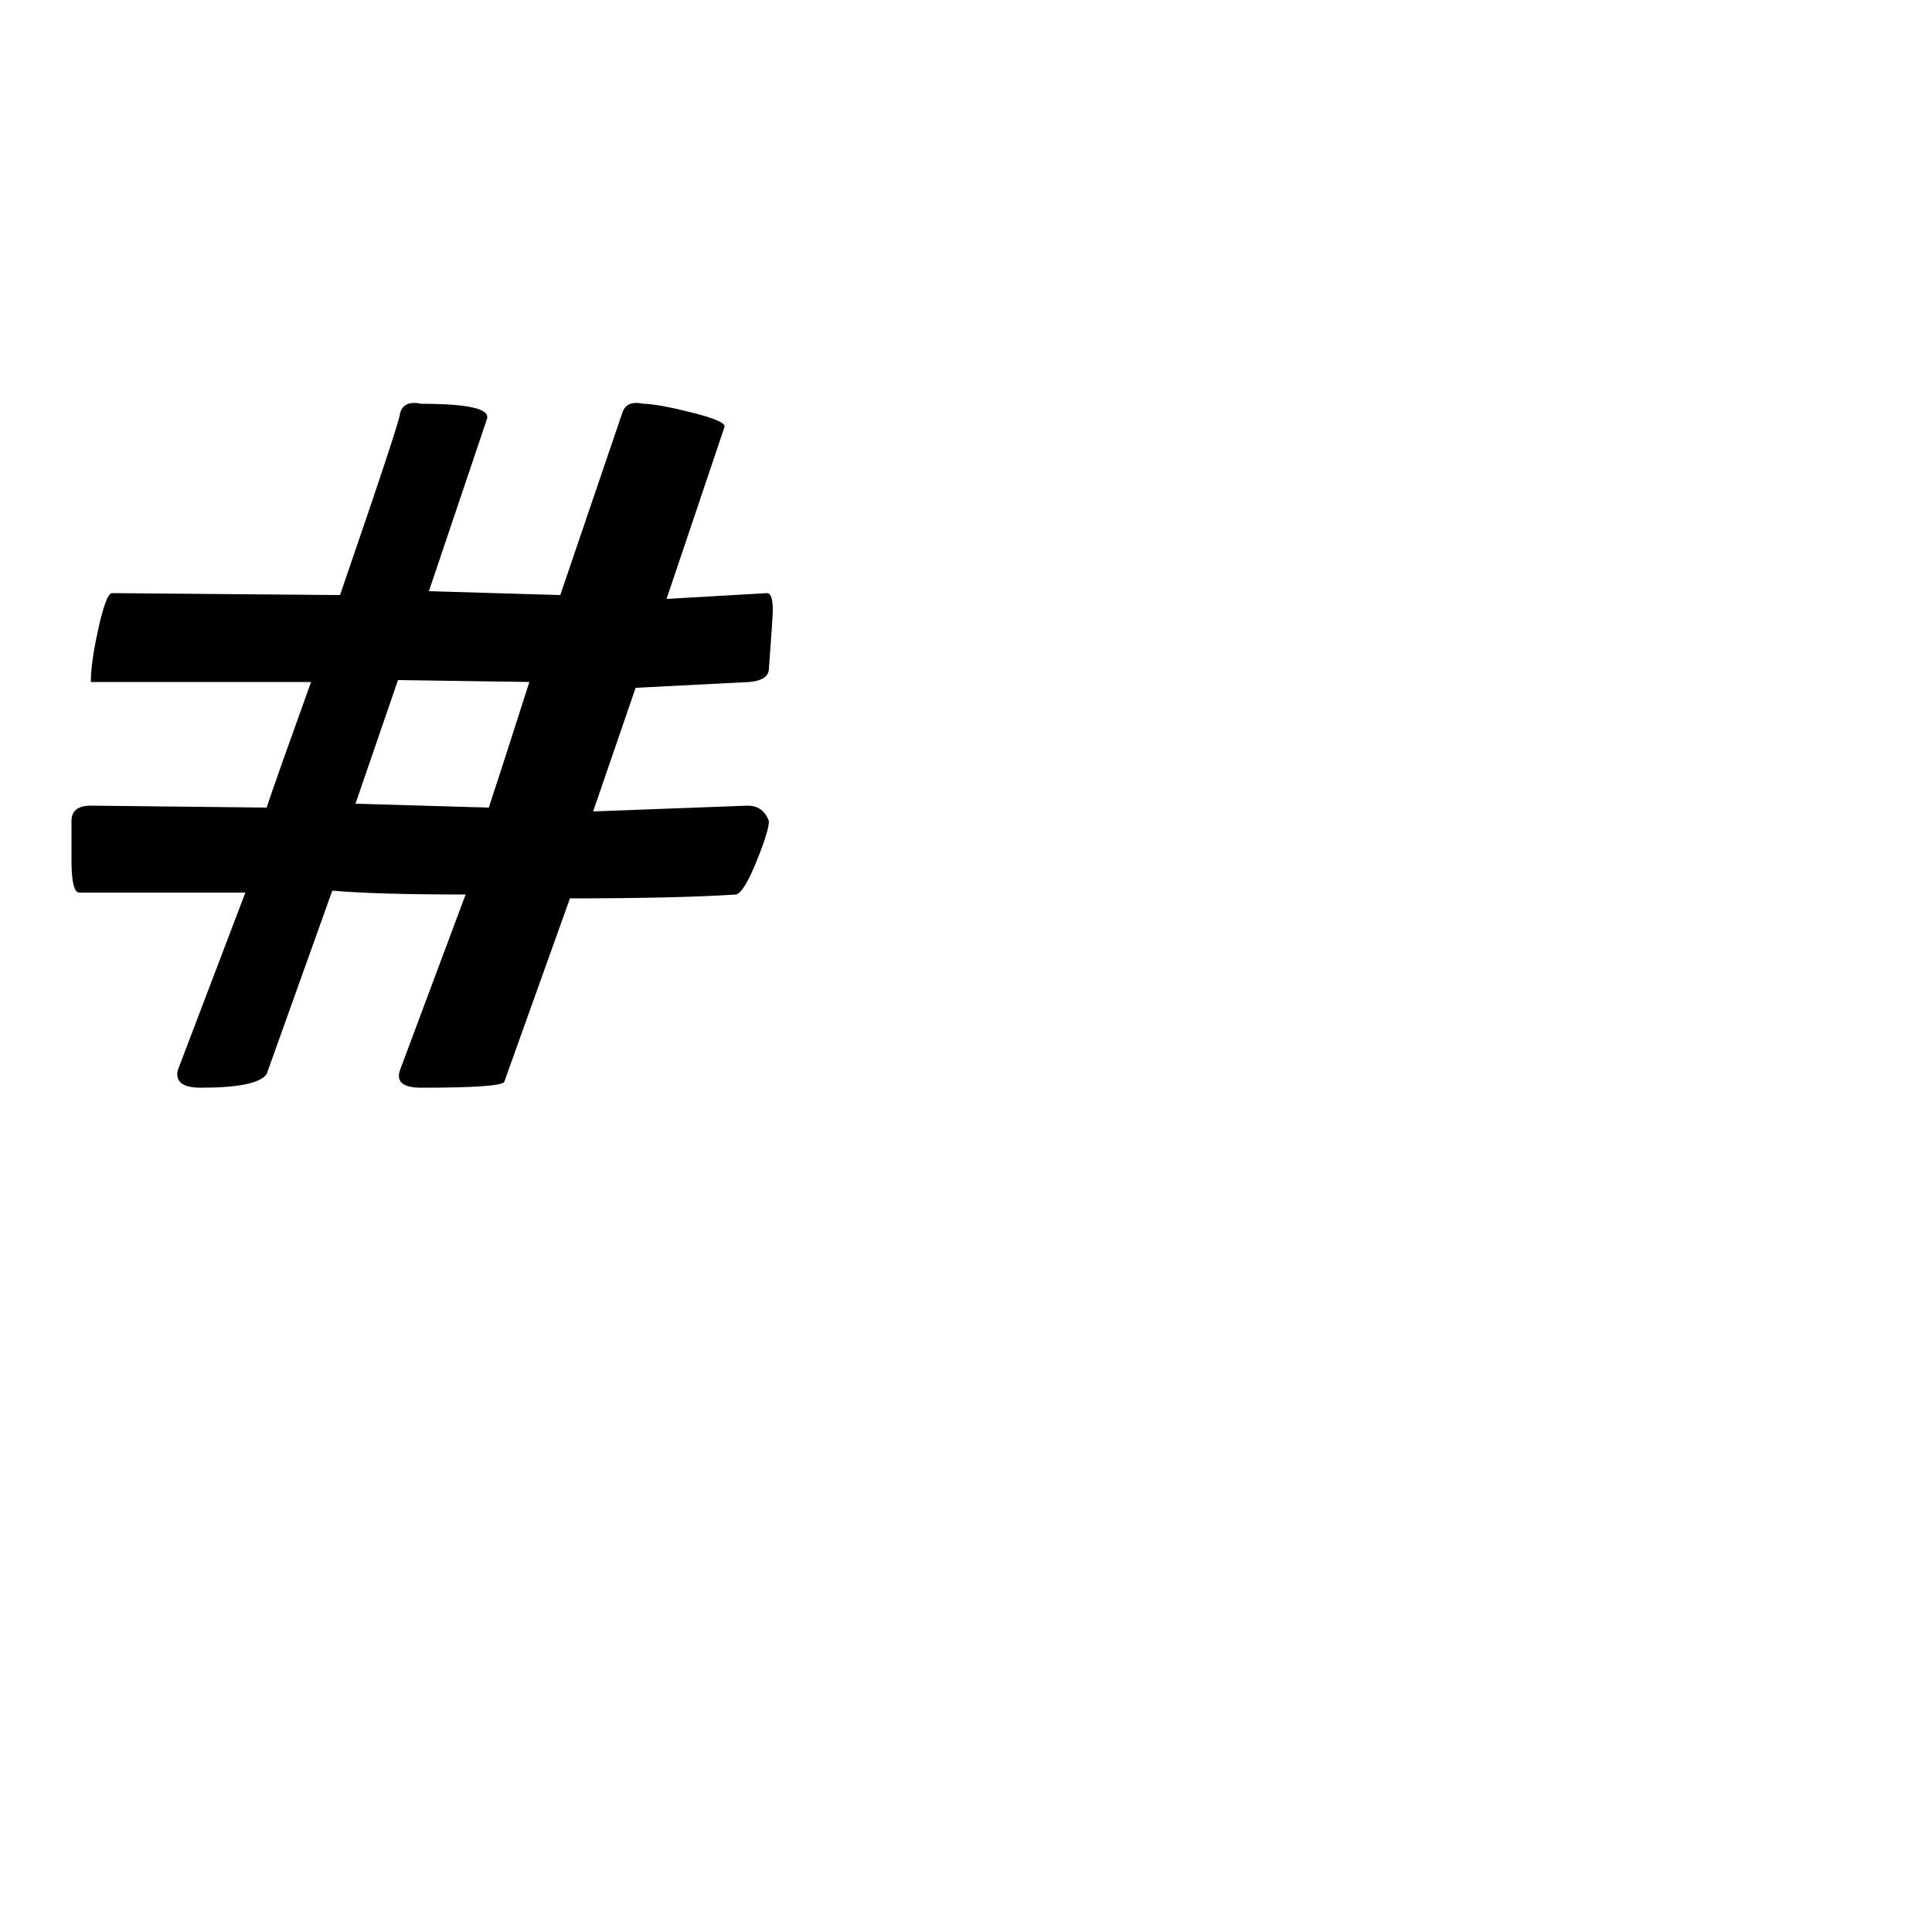
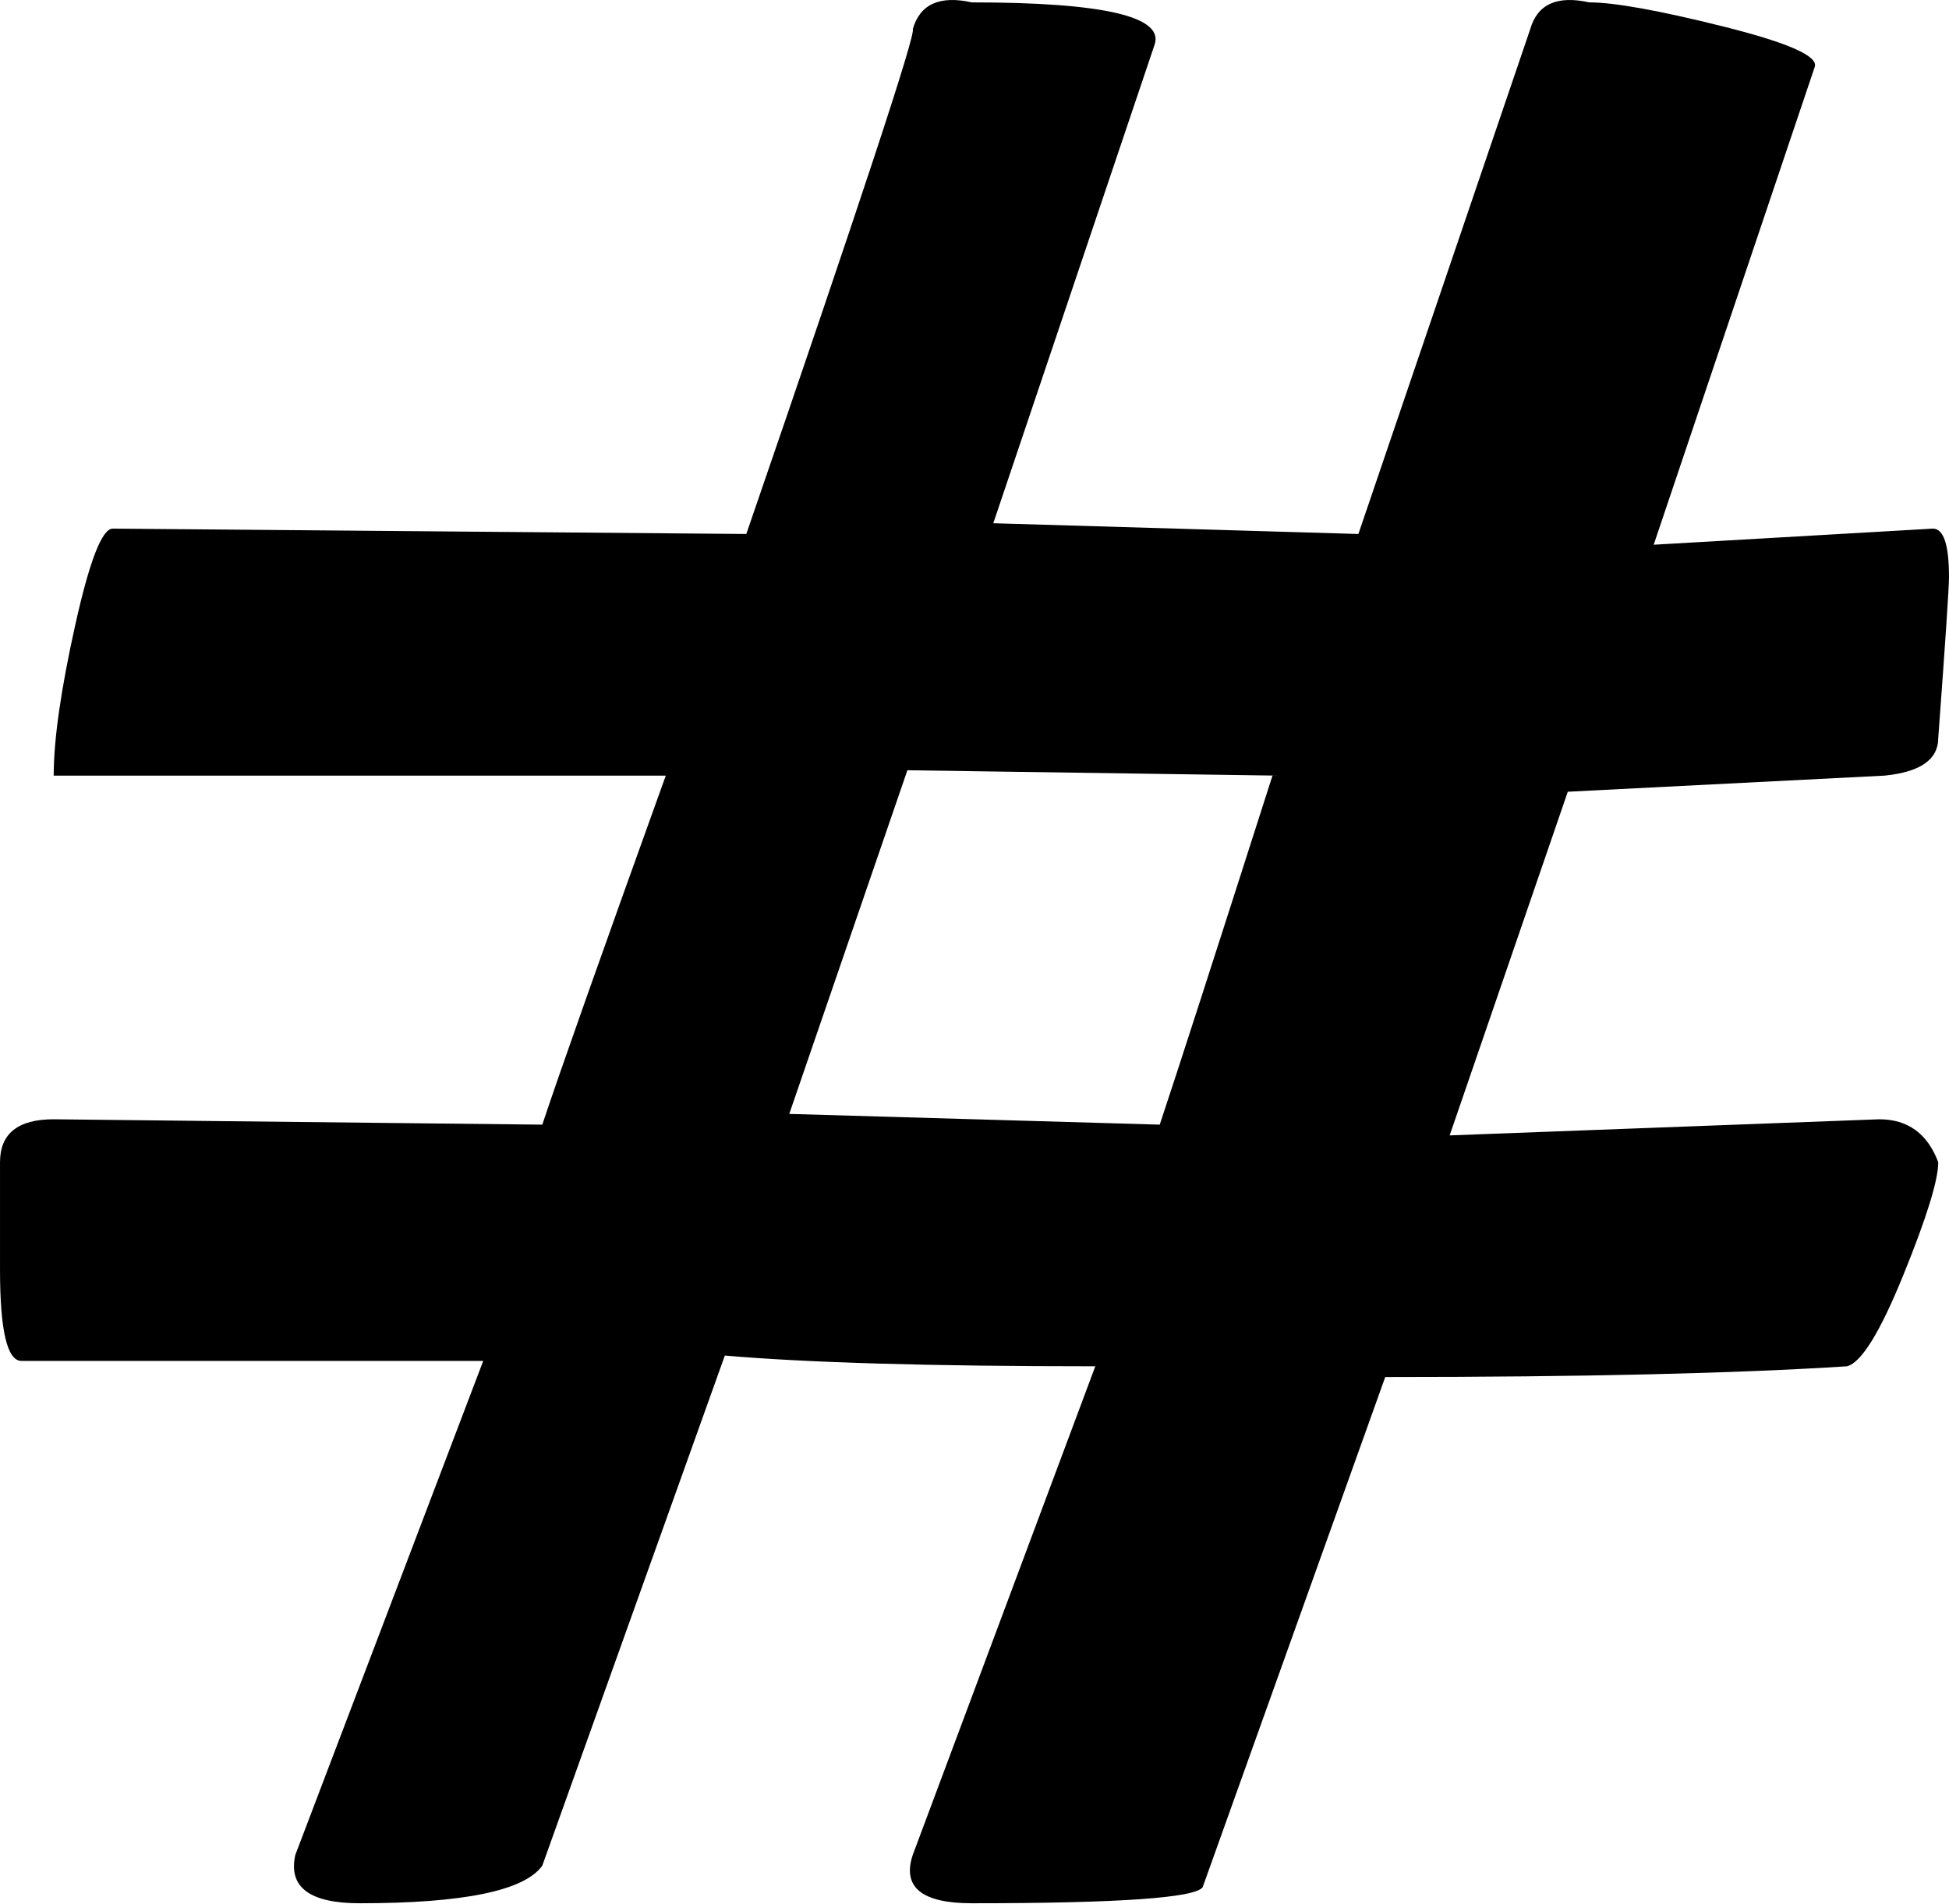
- <svg xmlns="http://www.w3.org/2000/svg" version="1.1" width="100" height="100" viewBox="0 -200 1000 1000" id="svg2">
+ <svg xmlns="http://www.w3.org/2000/svg" version="1.1" width="36.3" height="35.444" viewBox="0 -200 363 354.444" id="svg2">
  <defs id="defs10" />
-   <g transform="matrix(1,0,0,-1,0,800)" id="g4">
+   <g transform="matrix(1,0,0,-1,-37,591.4444)" id="g4">
    <path d="m 398,575 q 0,-5 -6.5,-21 -6.5,-16 -10.5,-17 -31,-2 -86,-2 l -34,-95 q -2,-3 -43,-3 -14,0 -11,9 l 34,91 q -46,0 -69,2 l -34,-95 q -5,-7 -34,-7 -14,0 -12,9 l 35,92 H 41 q -4,0 -4,17 v 20 q 0,8 10,8 l 91,-1 q 5,15 23,65 H 47 q 0,10 4,28 4,18 7,18 l 118,-1 q 32,93 31,94 2,7 11,5 37,0 34,-8 l -30,-89 68,-2 32,94 q 2,7 11,5 7,0 25,-4.5 18,-4.5 17,-7.5 l -30,-89 52,3 q 3,0 3,-9 0,-3 -2,-30 0,-6 -10,-7 l -59,-3 -22,-64 80,3 q 8,0 11,-8 z m -124,72 h 1 l -69,1 -22,-64 69,-2 q 5,15 21,65 z" id="path6" style="fill:currentColor" />
  </g>
</svg>
